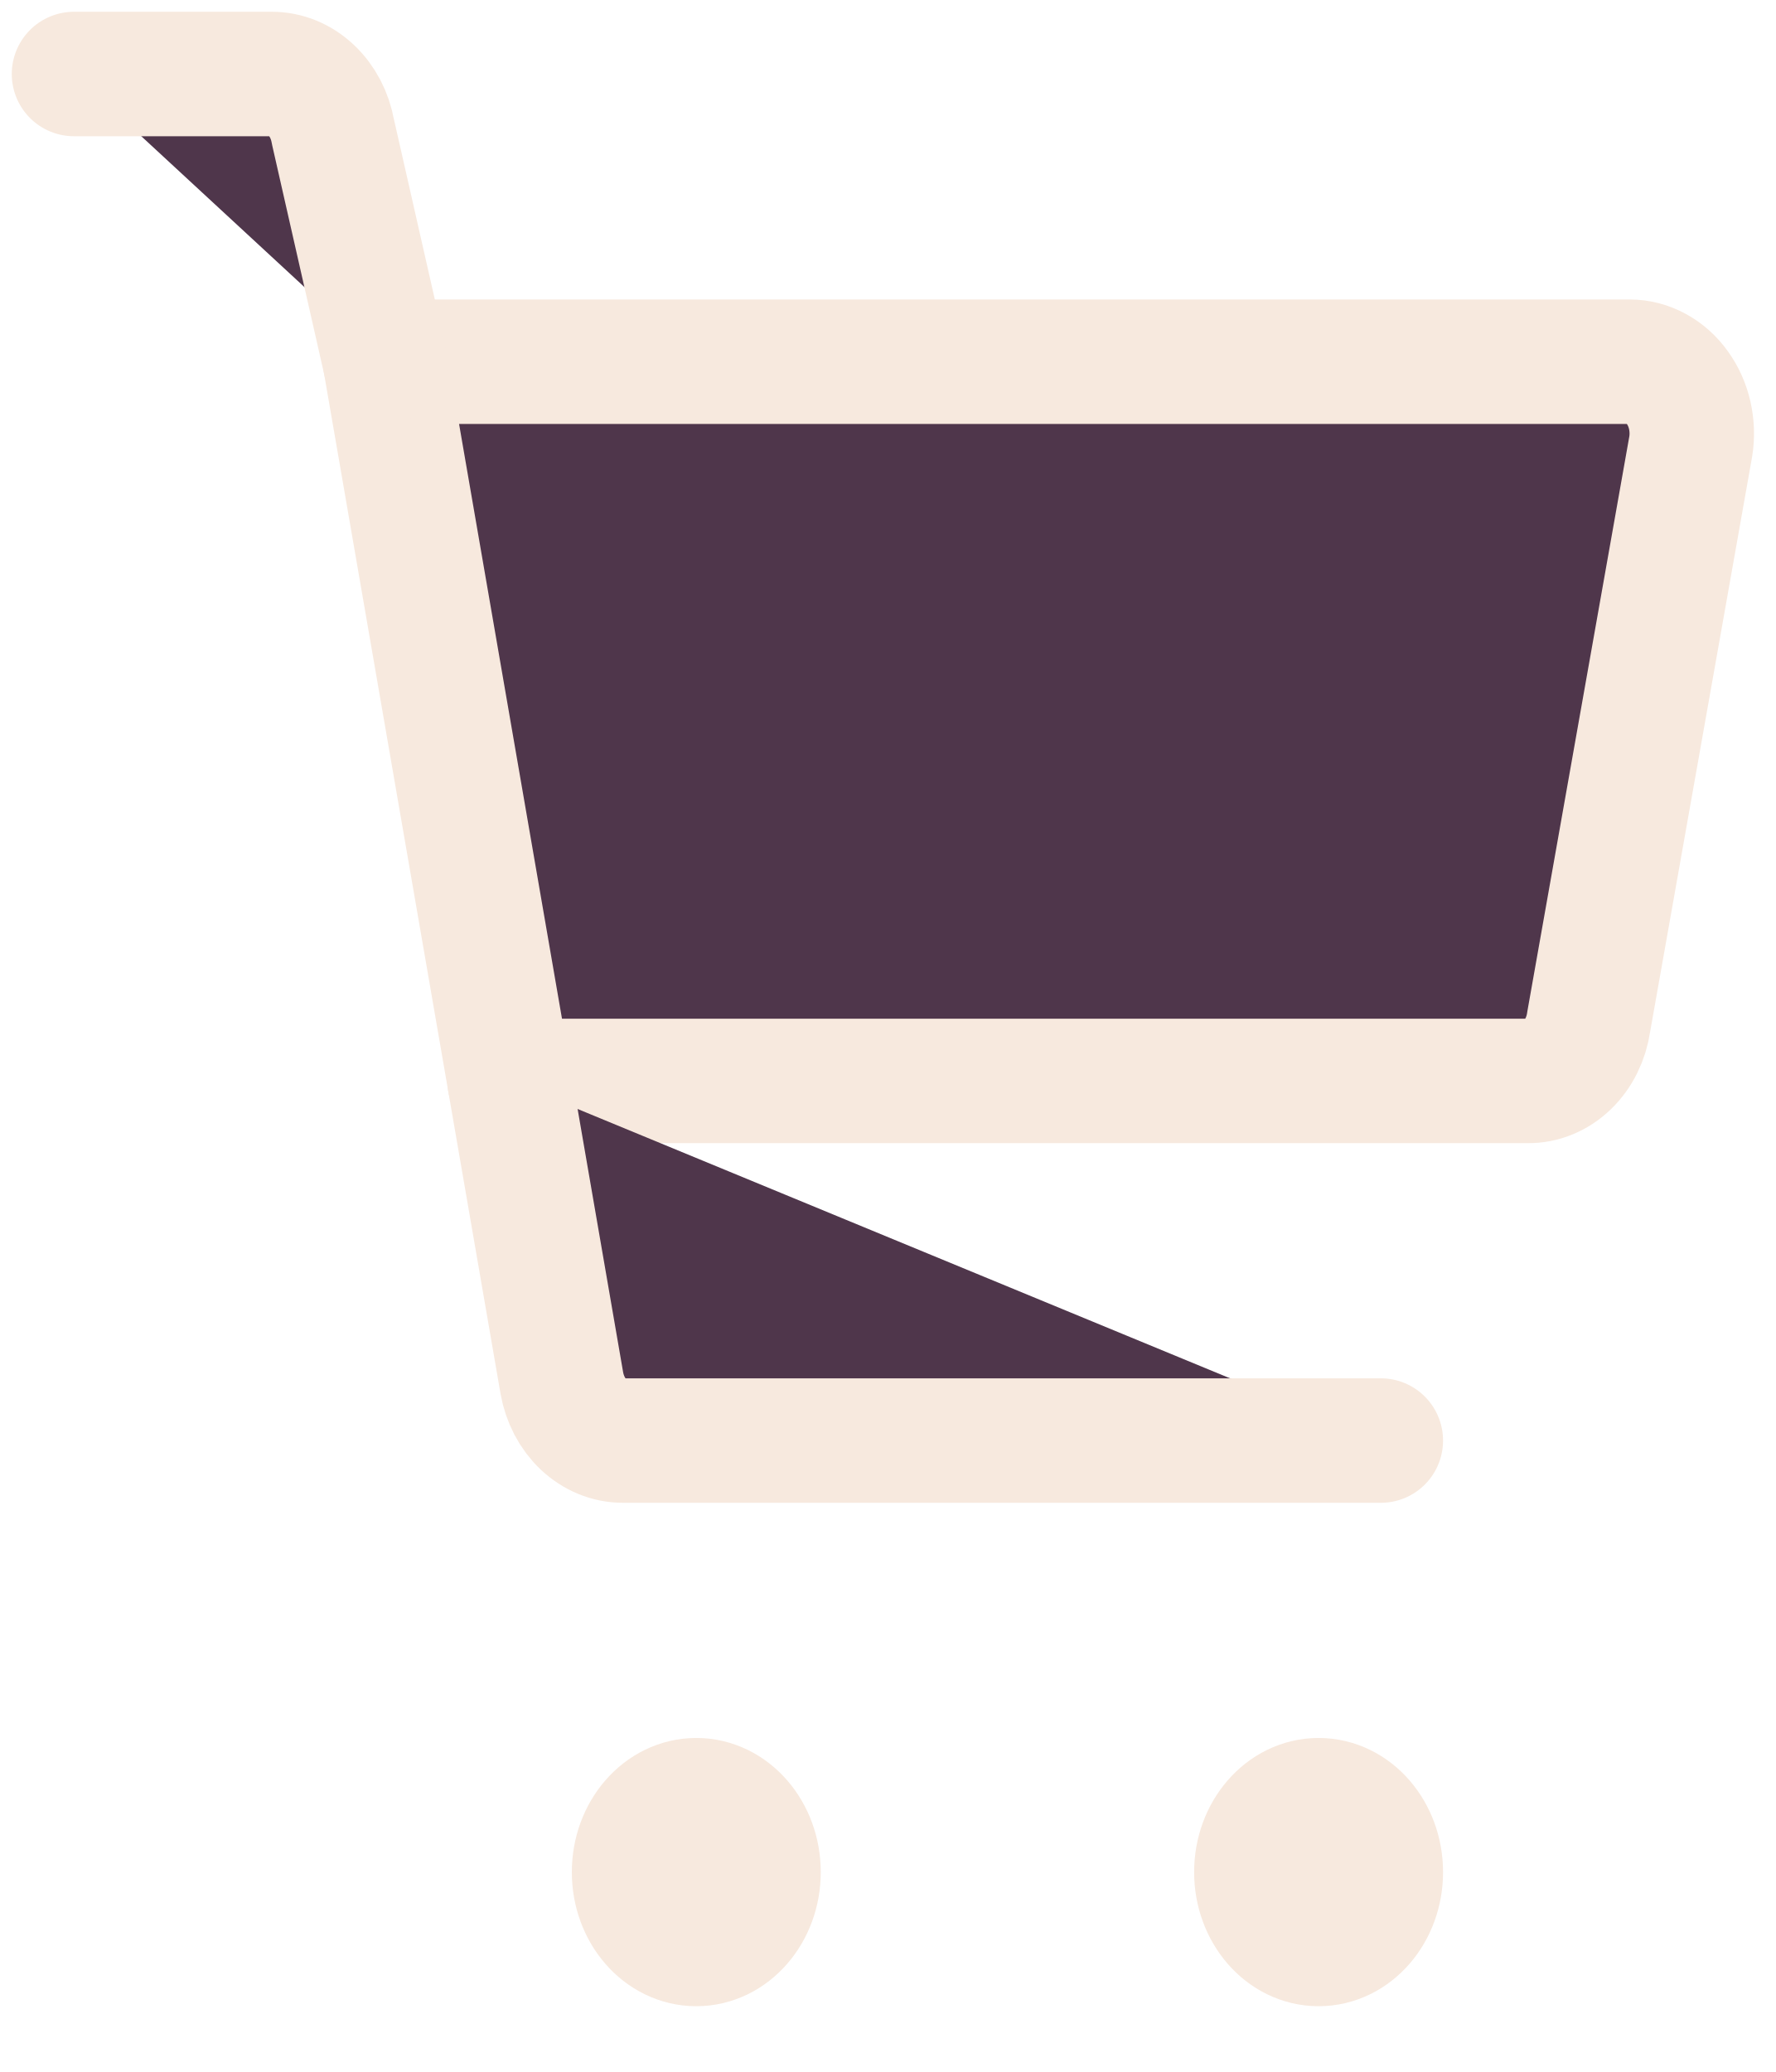
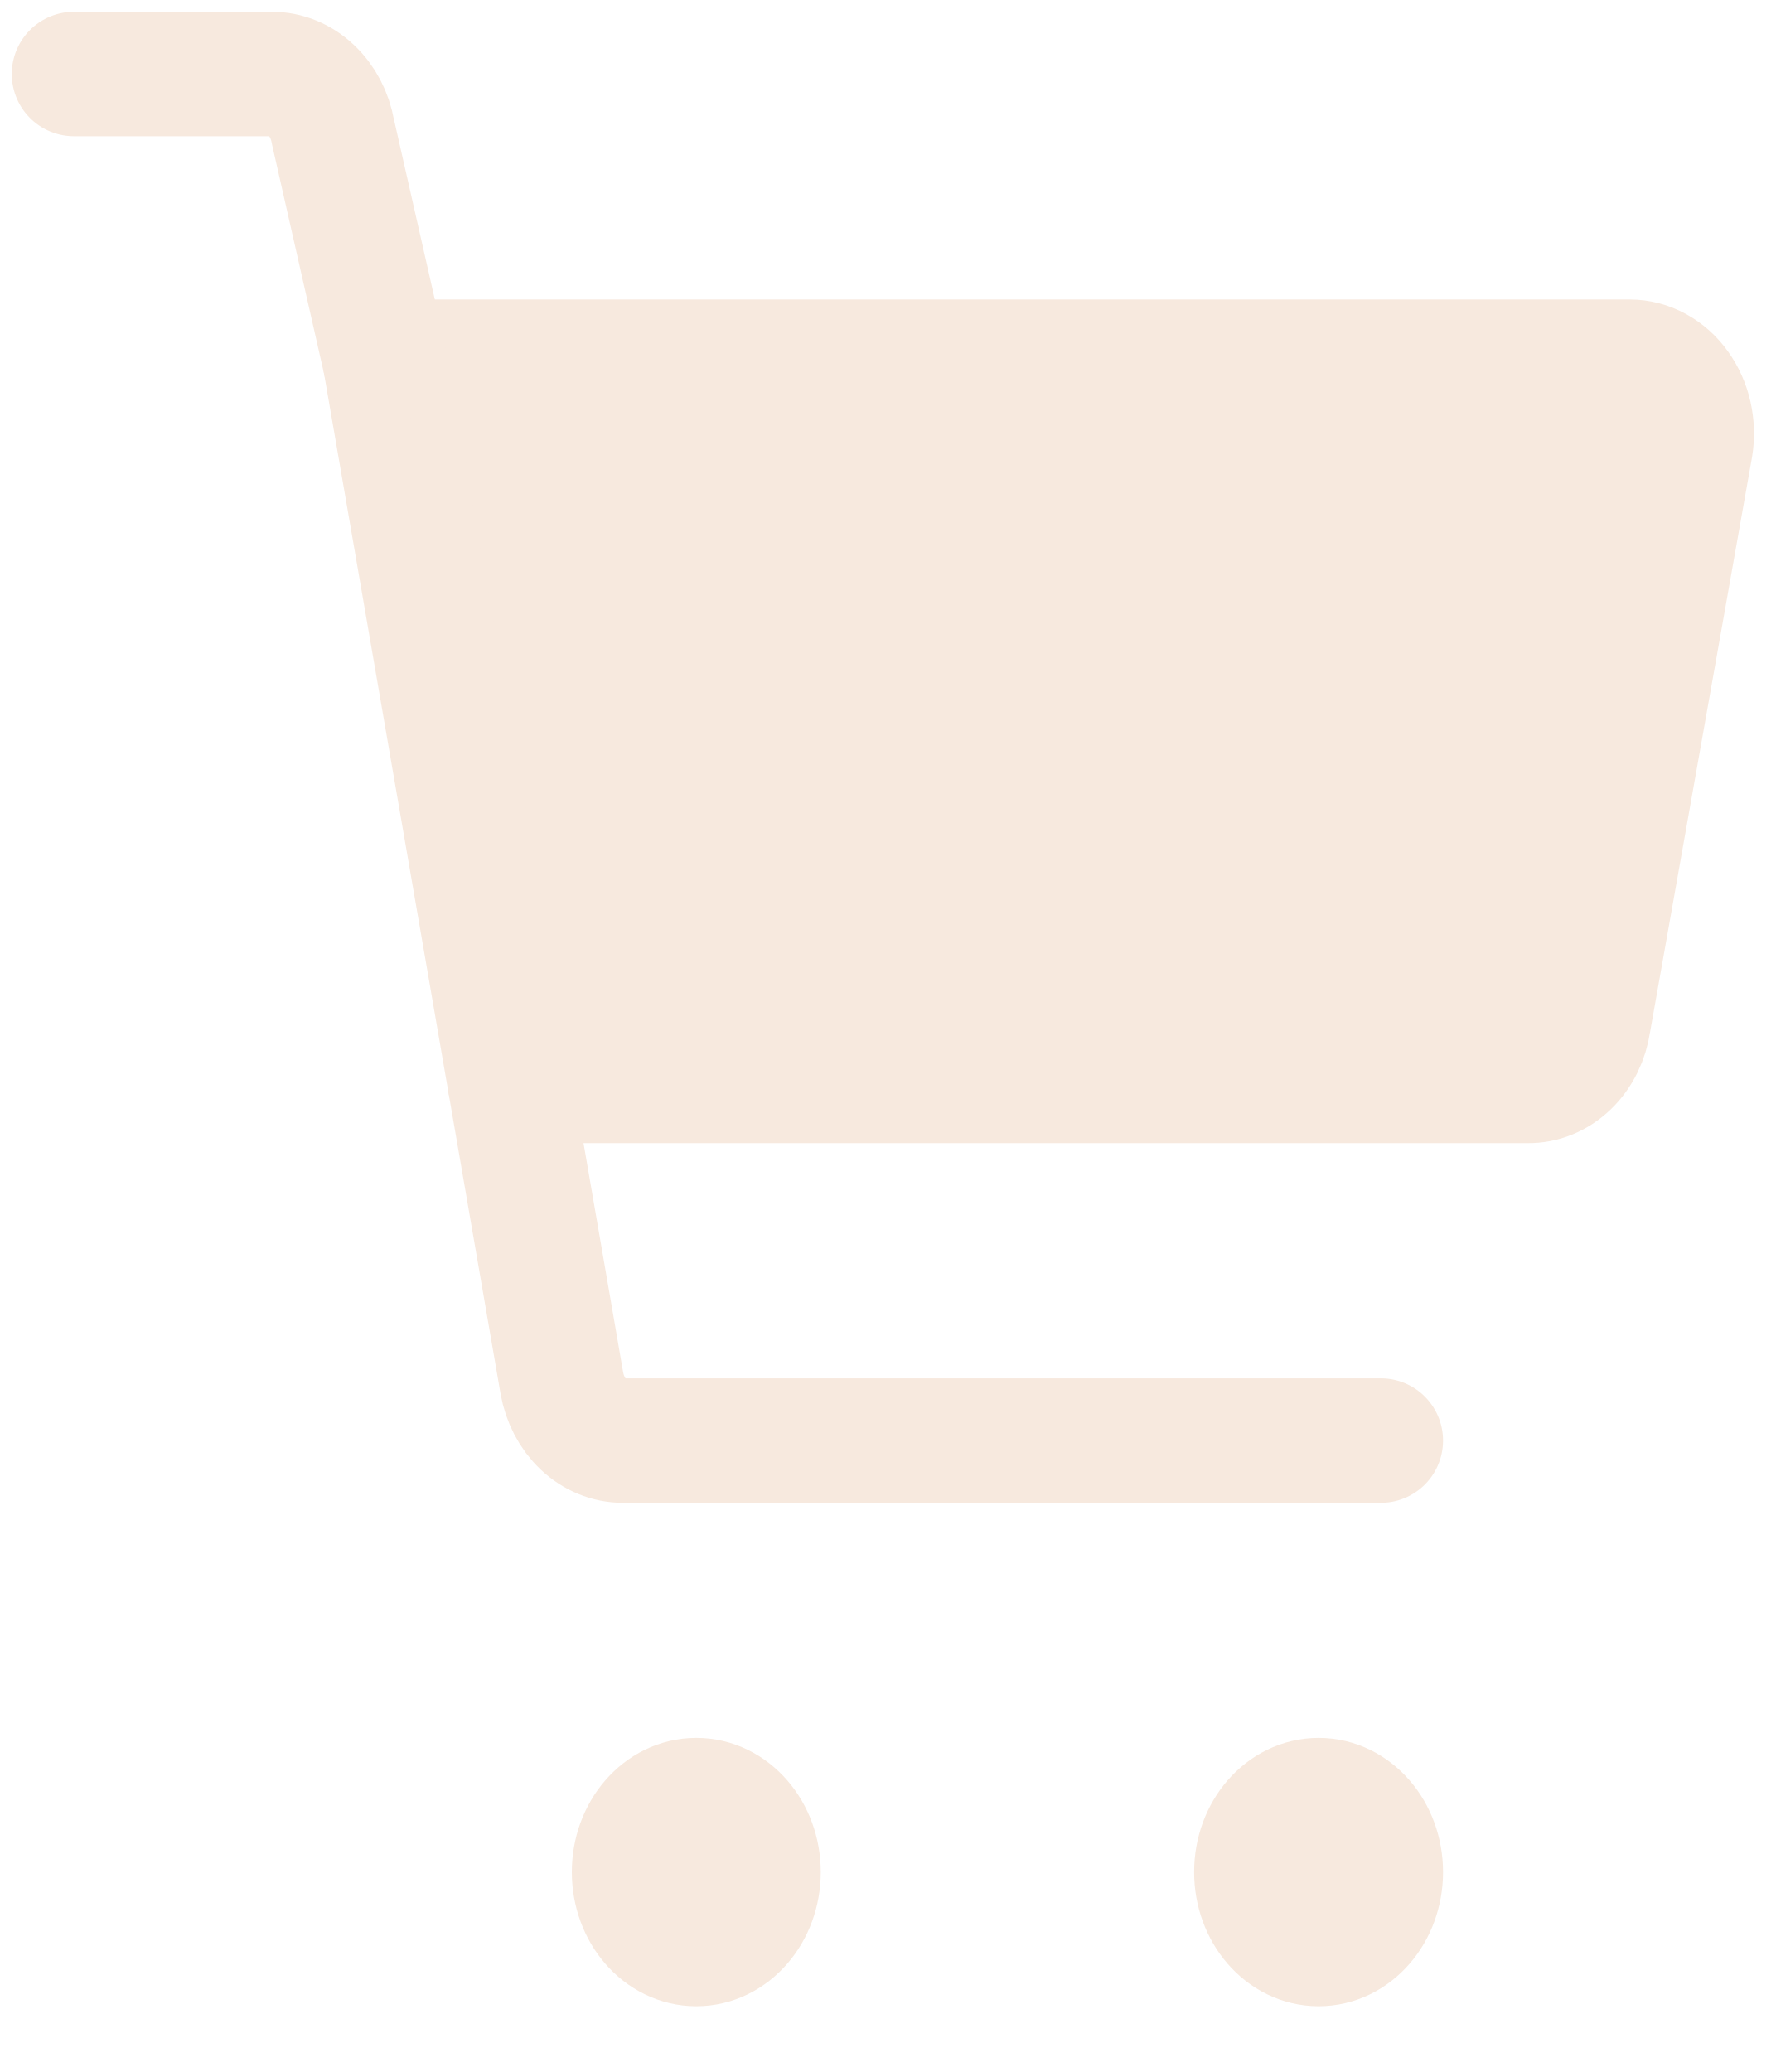
<svg xmlns="http://www.w3.org/2000/svg" width="24" height="28" viewBox="0 0 24 28" fill="none">
-   <path d="M20.646 14.607H6.887L5.205 4.888H22.025C22.148 4.888 22.27 4.92 22.381 4.981C22.492 5.041 22.591 5.129 22.669 5.239C22.748 5.348 22.805 5.476 22.836 5.613C22.867 5.751 22.872 5.895 22.849 6.035L21.47 13.81C21.438 14.035 21.337 14.239 21.186 14.385C21.035 14.531 20.843 14.61 20.646 14.607Z" fill="#4F364B" stroke="#F7E9DE" style="fill:#4F364B;fill:color(display-p3 0.31 0.212 0.294);fill-opacity:1;stroke:#F7E9DE;stroke:color(display-p3 0.969 0.914 0.871);stroke-opacity:1;" stroke-width="1.682" stroke-linecap="round" stroke-linejoin="round" />
-   <path d="M5.205 4.888L4.499 1.778C4.46 1.558 4.357 1.361 4.206 1.219C4.056 1.077 3.868 1 3.674 1H1" fill="#4F364B" style="fill:#4F364B;fill:color(display-p3 0.31 0.212 0.294);fill-opacity:1;" />
+   <path d="M20.646 14.607H6.887L5.205 4.888H22.025C22.148 4.888 22.27 4.92 22.381 4.981C22.492 5.041 22.591 5.129 22.669 5.239C22.748 5.348 22.805 5.476 22.836 5.613C22.867 5.751 22.872 5.895 22.849 6.035L21.47 13.81C21.438 14.035 21.337 14.239 21.186 14.385C21.035 14.531 20.843 14.61 20.646 14.607V14.607Z" fill="#F7E9DE" stroke="#F7E9DE" style="fill:#F7E9DE;fill:color(display-p3 0.969 0.914 0.871);fill-opacity:1;stroke:#F7E9DE;stroke:color(display-p3 0.969 0.914 0.871);stroke-opacity:1;" stroke-width="1.682" stroke-linecap="round" stroke-linejoin="round" />
  <path d="M5.205 4.888L4.499 1.778C4.46 1.558 4.357 1.361 4.206 1.219C4.056 1.077 3.868 1 3.674 1H1" stroke="#F7E9DE" style="stroke:#F7E9DE;stroke:color(display-p3 0.969 0.914 0.871);stroke-opacity:1;" stroke-width="1.682" stroke-linecap="round" stroke-linejoin="round" />
-   <path d="M6.887 14.607L7.593 18.69C7.632 18.909 7.735 19.106 7.885 19.248C8.036 19.39 8.224 19.467 8.418 19.467H18.661" fill="#4F364B" style="fill:#4F364B;fill:color(display-p3 0.31 0.212 0.294);fill-opacity:1;" />
-   <path d="M6.887 14.607L7.593 18.69C7.632 18.909 7.735 19.106 7.885 19.248C8.036 19.39 8.224 19.467 8.418 19.467H18.661" stroke="#F7E9DE" style="stroke:#F7E9DE;stroke:color(display-p3 0.969 0.914 0.871);stroke-opacity:1;" stroke-width="1.682" stroke-linecap="round" stroke-linejoin="round" />
-   <path d="M17.82 26.27C17.356 26.27 16.979 25.835 16.979 25.299C16.979 24.762 17.356 24.327 17.82 24.327C18.285 24.327 18.661 24.762 18.661 25.299C18.661 25.835 18.285 26.27 17.82 26.27Z" fill="#4F364B" stroke="#F7E9DE" style="fill:#4F364B;fill:color(display-p3 0.31 0.212 0.294);fill-opacity:1;stroke:#F7E9DE;stroke:color(display-p3 0.969 0.914 0.871);stroke-opacity:1;" stroke-width="1.682" stroke-linecap="round" stroke-linejoin="round" />
-   <path d="M9.41 26.27C8.945 26.27 8.569 25.835 8.569 25.299C8.569 24.762 8.945 24.327 9.41 24.327C9.874 24.327 10.251 24.762 10.251 25.299C10.251 25.835 9.874 26.27 9.41 26.27Z" fill="#4F364B" stroke="#F7E9DE" style="fill:#4F364B;fill:color(display-p3 0.31 0.212 0.294);fill-opacity:1;stroke:#F7E9DE;stroke:color(display-p3 0.969 0.914 0.871);stroke-opacity:1;" stroke-width="1.682" stroke-linecap="round" stroke-linejoin="round" />
+   <path d="M6.887 14.607L7.593 18.689C7.632 18.909 7.735 19.106 7.885 19.248C8.036 19.39 8.224 19.467 8.418 19.467H18.661" stroke="#F7E9DE" style="stroke:#F7E9DE;stroke:color(display-p3 0.969 0.914 0.871);stroke-opacity:1;" stroke-width="1.682" stroke-linecap="round" stroke-linejoin="round" />
+   <path d="M17.82 26.27C17.356 26.27 16.979 25.835 16.979 25.298C16.979 24.761 17.356 24.326 17.82 24.326C18.285 24.326 18.661 24.761 18.661 25.298C18.661 25.835 18.285 26.27 17.82 26.27Z" fill="#F7E9DE" stroke="#F7E9DE" style="fill:#F7E9DE;fill:color(display-p3 0.969 0.914 0.871);fill-opacity:1;stroke:#F7E9DE;stroke:color(display-p3 0.969 0.914 0.871);stroke-opacity:1;" stroke-width="1.682" stroke-linecap="round" stroke-linejoin="round" />
+   <path d="M9.41 26.27C8.945 26.27 8.569 25.835 8.569 25.298C8.569 24.761 8.945 24.326 9.41 24.326C9.874 24.326 10.251 24.761 10.251 25.298C10.251 25.835 9.874 26.27 9.41 26.27Z" fill="#F7E9DE" stroke="#F7E9DE" style="fill:#F7E9DE;fill:color(display-p3 0.969 0.914 0.871);fill-opacity:1;stroke:#F7E9DE;stroke:color(display-p3 0.969 0.914 0.871);stroke-opacity:1;" stroke-width="1.682" stroke-linecap="round" stroke-linejoin="round" />
</svg>
